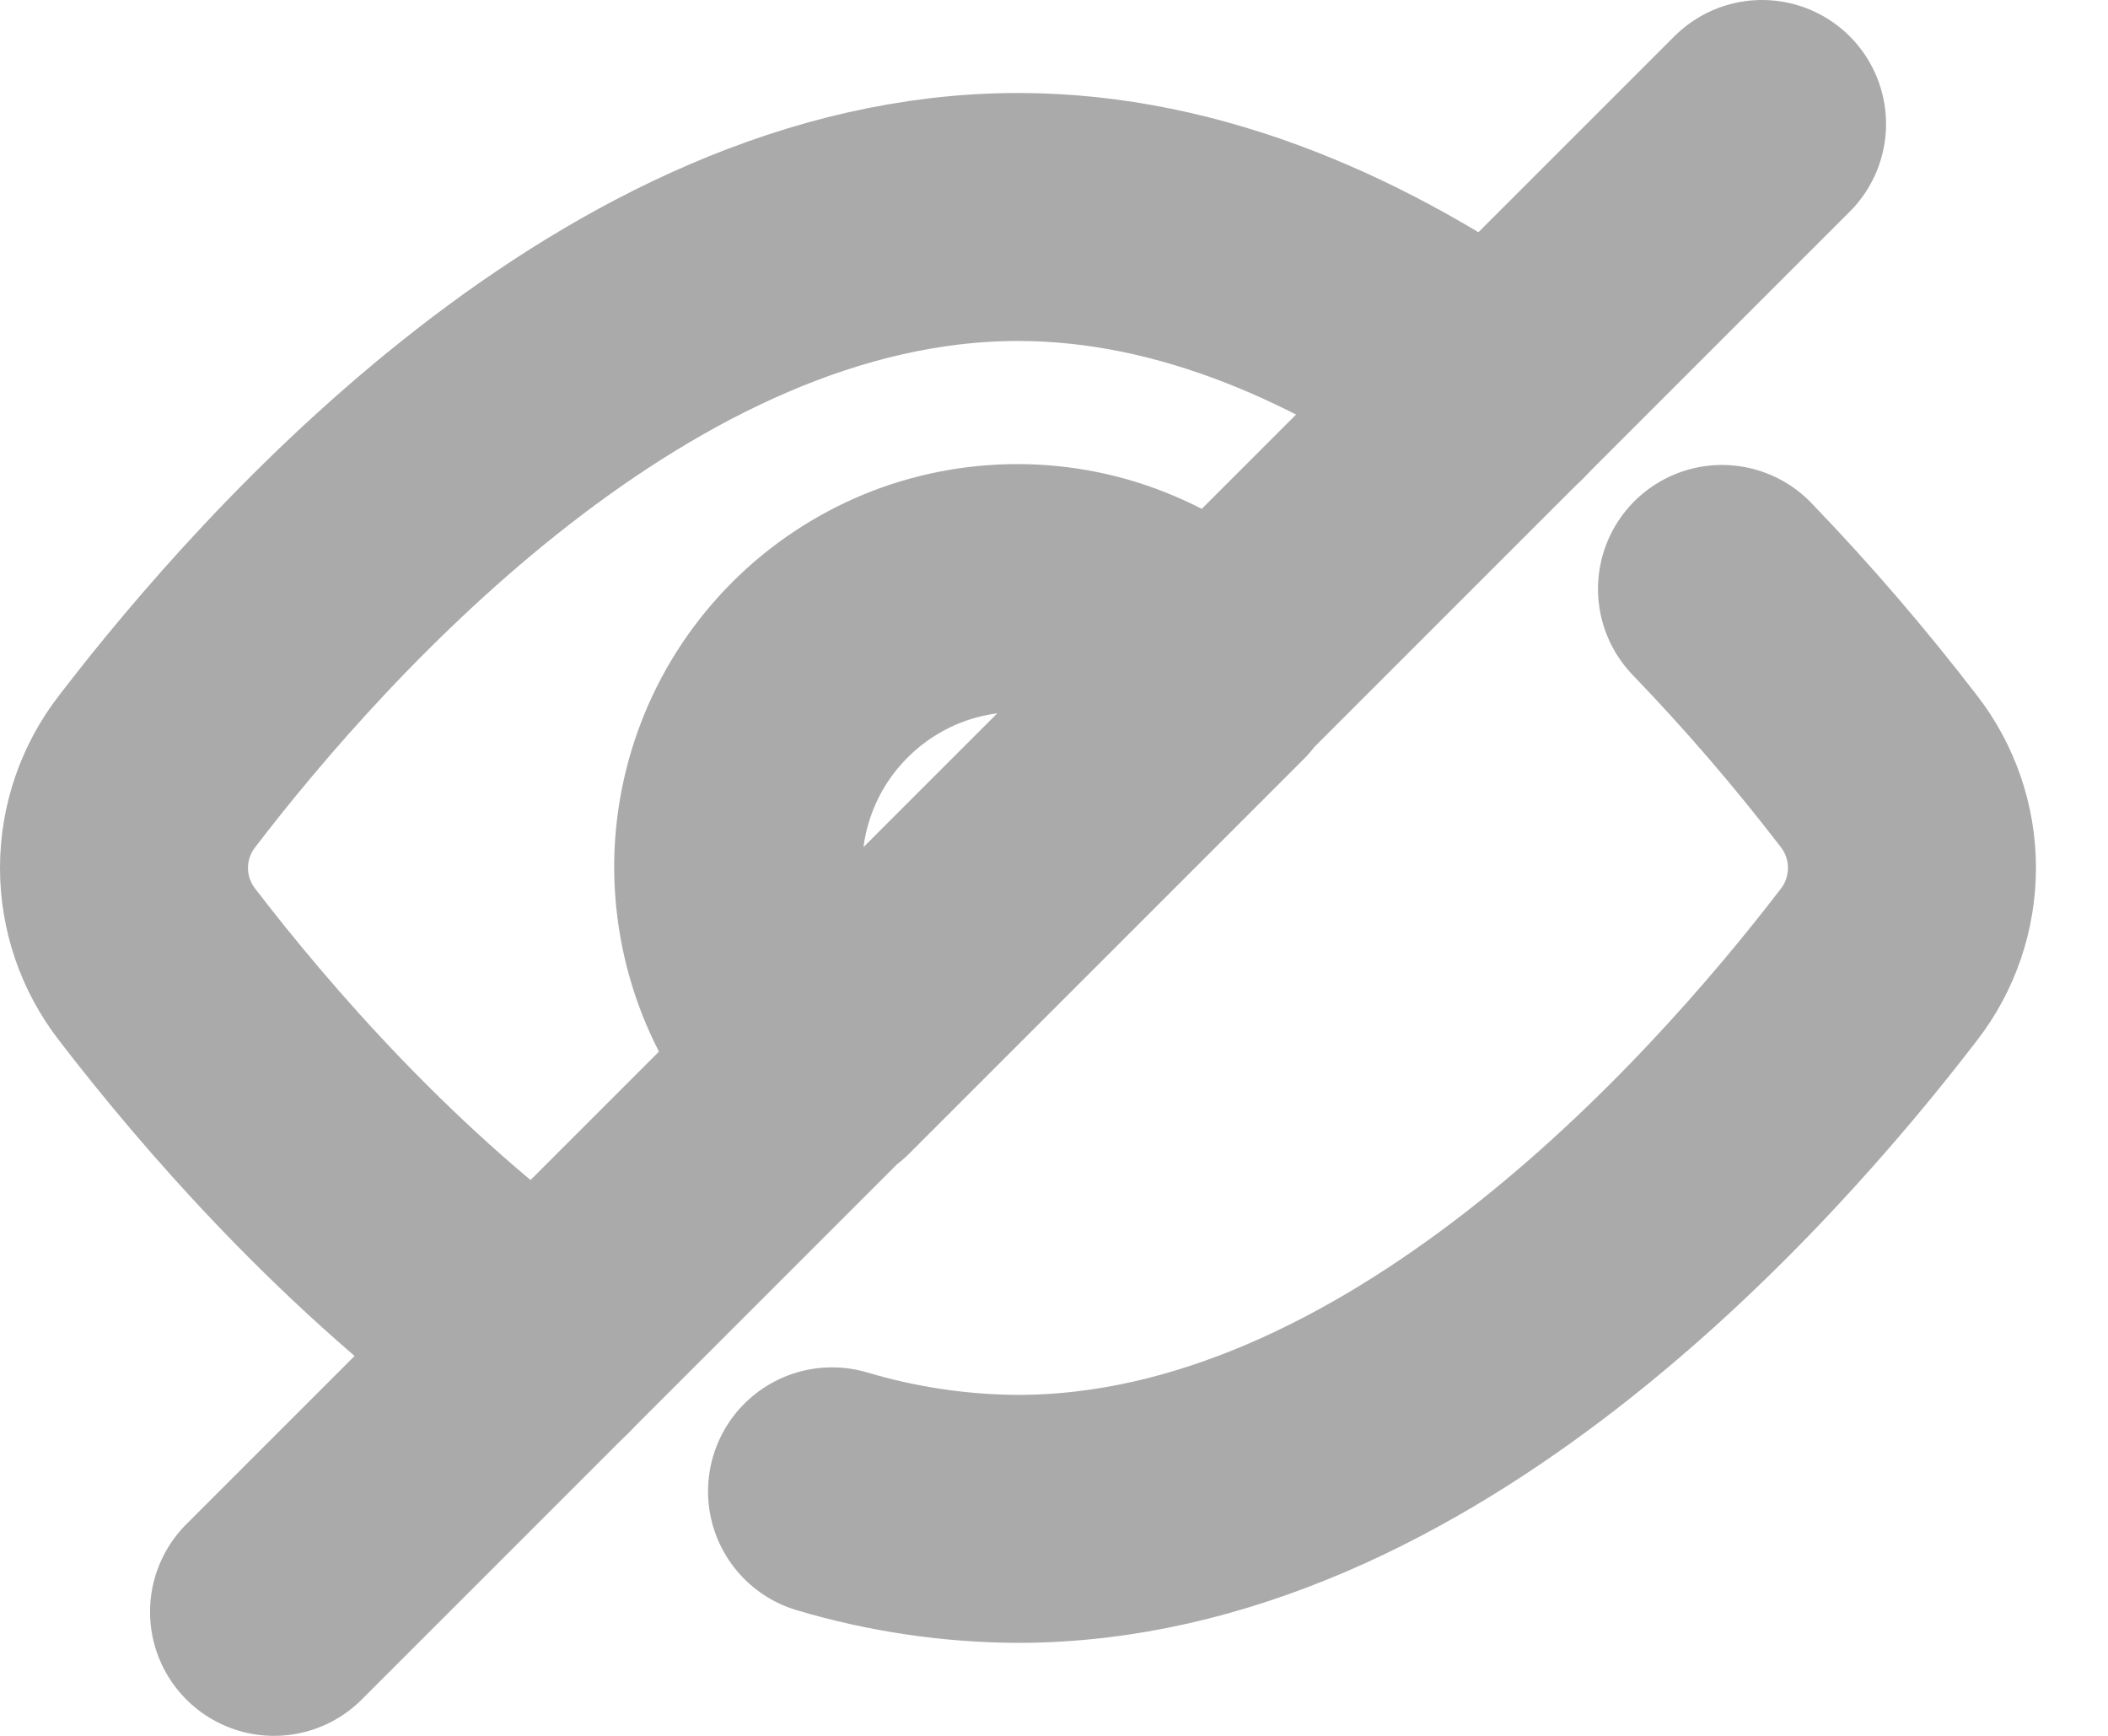
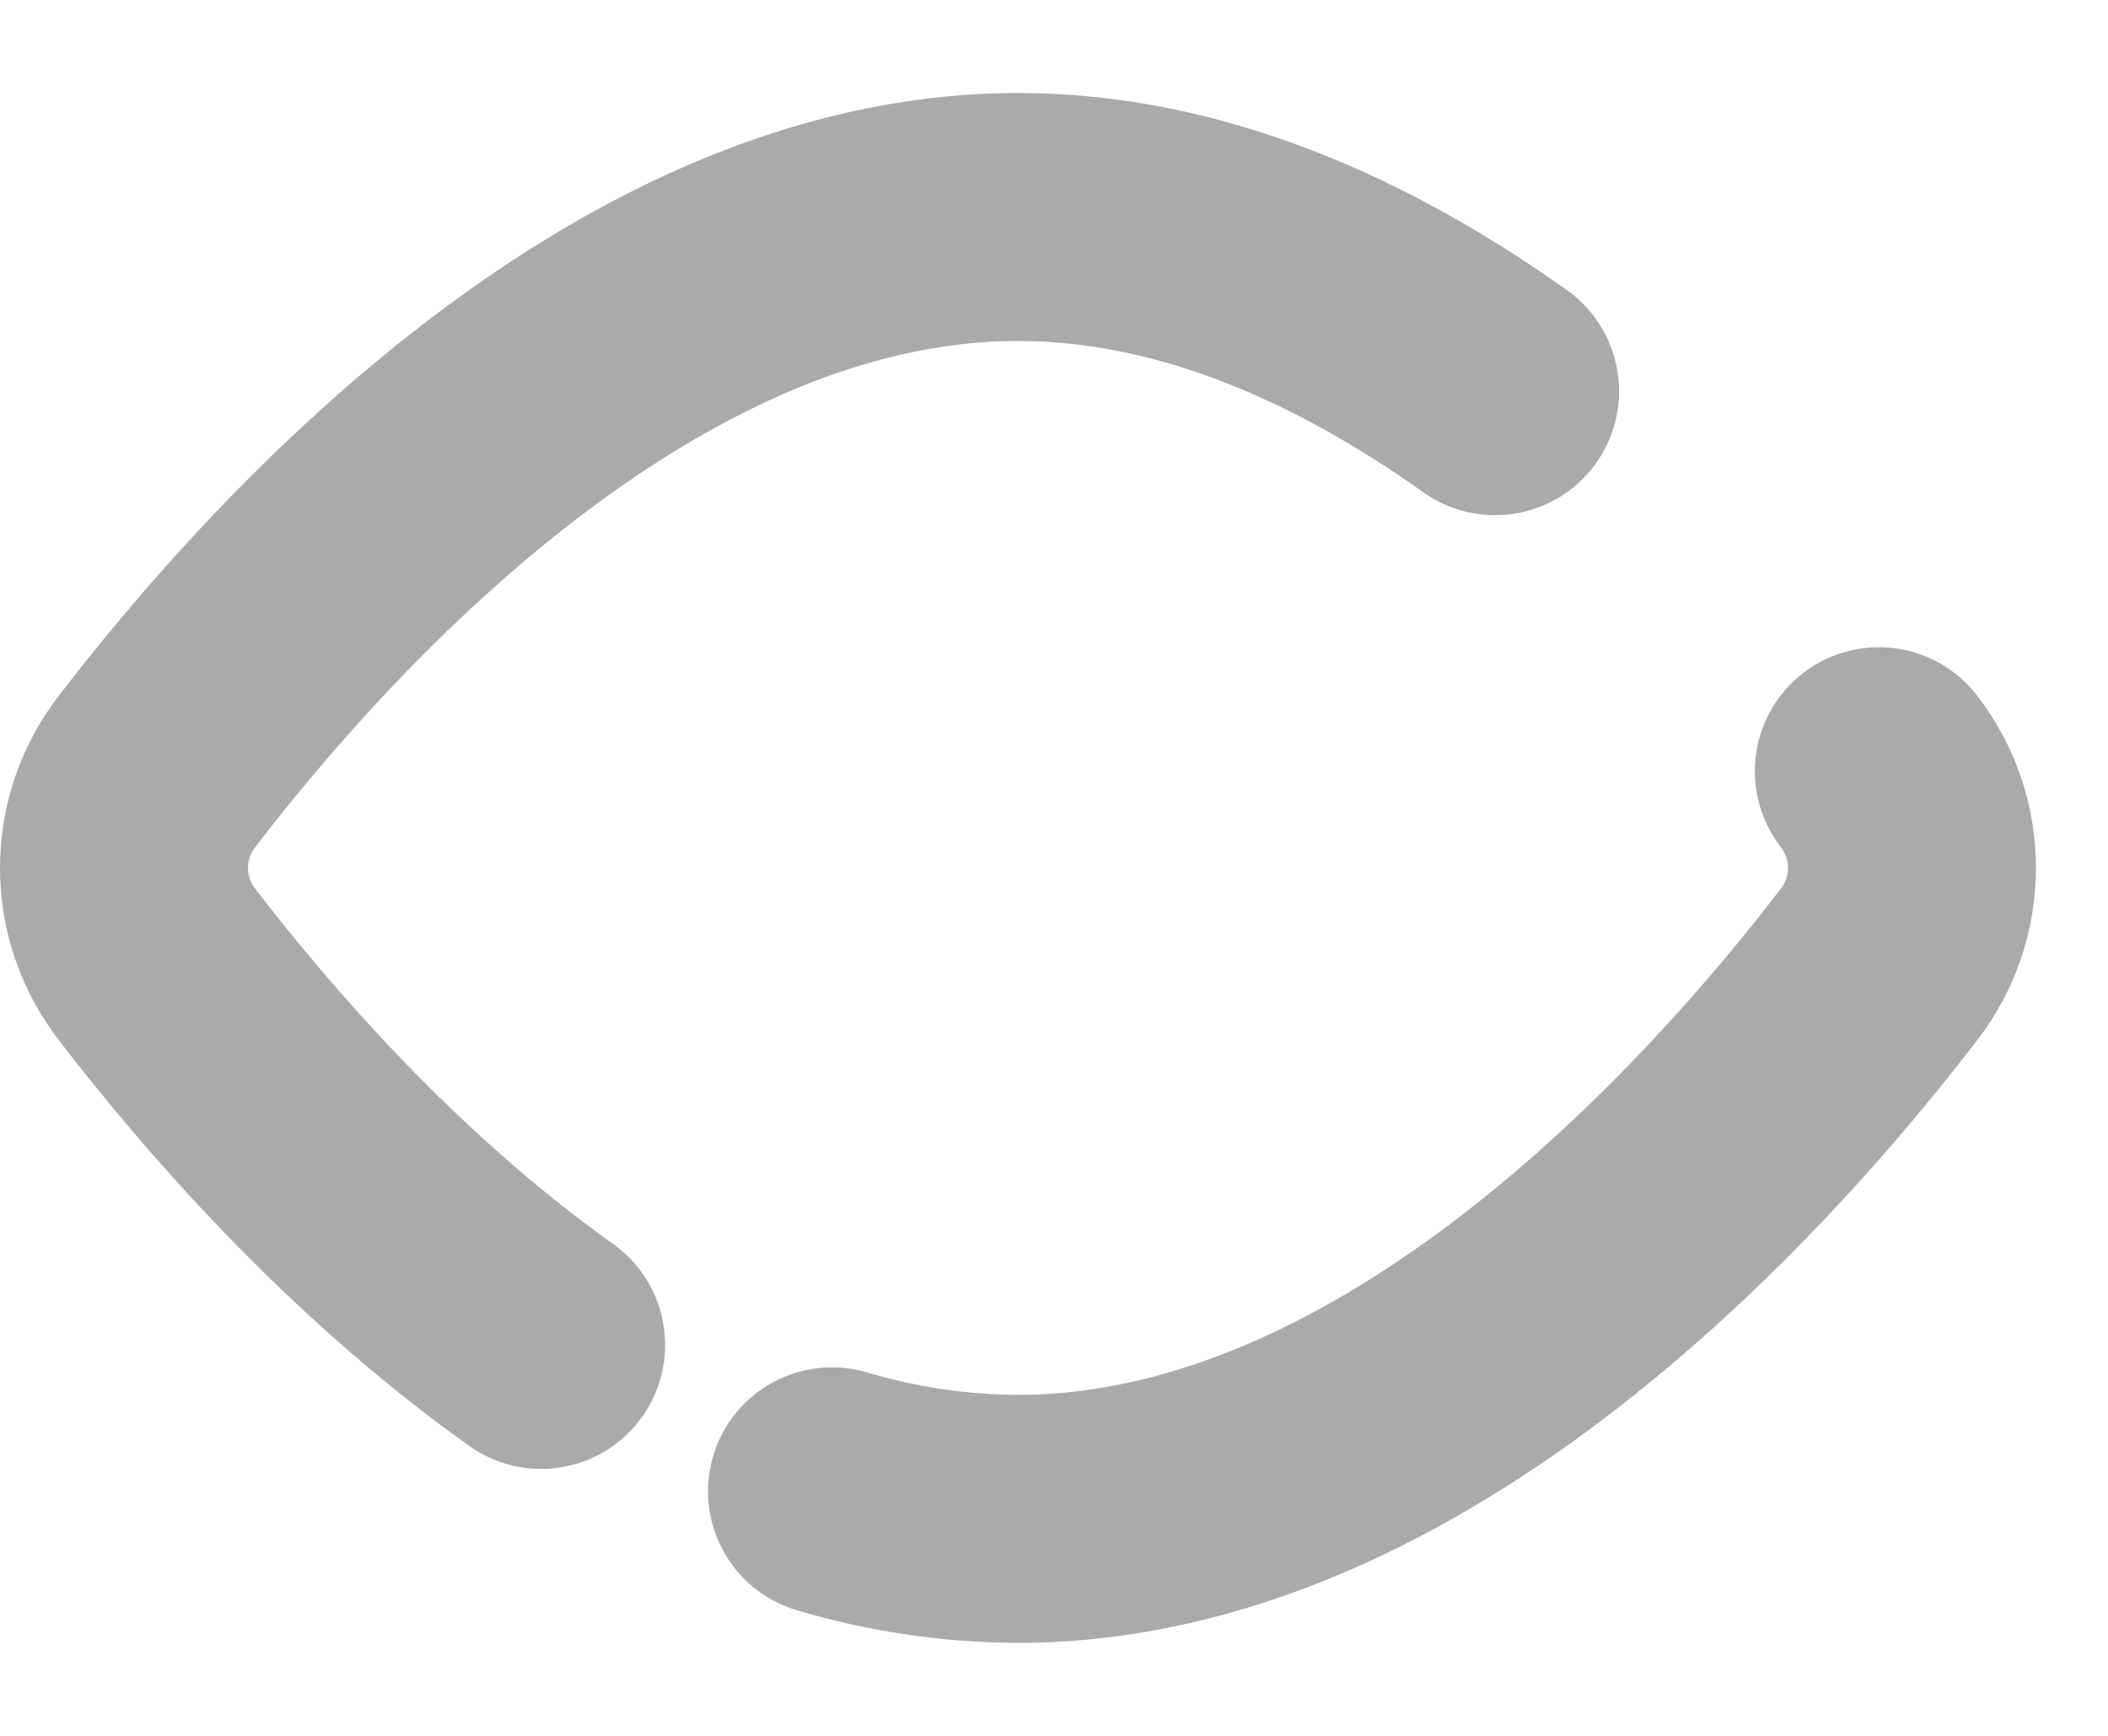
<svg xmlns="http://www.w3.org/2000/svg" width="17" height="14" viewBox="0 0 17 14" fill="none">
  <path d="M4.364 10.847C2.981 9.864 1.886 8.586 1.267 7.779C1.094 7.556 1 7.282 1 7C1 6.718 1.094 6.444 1.267 6.221C2.387 4.76 5.073 1.75 8.21 1.75C9.617 1.75 10.932 2.355 12.057 3.155" stroke="#AAAAAA" stroke-width="2" stroke-linecap="round" stroke-linejoin="round" />
-   <path d="M6.71 12.028C7.197 12.173 7.702 12.248 8.21 12.25C11.347 12.25 14.033 9.24 15.153 7.779C15.326 7.556 15.419 7.281 15.419 6.999C15.419 6.717 15.325 6.443 15.152 6.22C14.758 5.707 14.336 5.216 13.887 4.75M9.807 5.415C9.599 5.204 9.351 5.035 9.077 4.92C8.804 4.804 8.51 4.744 8.213 4.743C7.916 4.742 7.621 4.799 7.347 4.912C7.072 5.026 6.823 5.192 6.613 5.402C6.403 5.612 6.236 5.861 6.123 6.136C6.01 6.411 5.952 6.705 5.953 7.002C5.955 7.299 6.015 7.593 6.13 7.867C6.245 8.14 6.414 8.388 6.625 8.597L9.807 5.415ZM2.21 13L14.21 1L2.21 13Z" stroke="#AAAAAA" stroke-width="2" stroke-linecap="round" stroke-linejoin="round" />
+   <path d="M6.71 12.028C7.197 12.173 7.702 12.248 8.21 12.25C11.347 12.25 14.033 9.24 15.153 7.779C15.326 7.556 15.419 7.281 15.419 6.999C15.419 6.717 15.325 6.443 15.152 6.22C14.758 5.707 14.336 5.216 4.75M9.807 5.415C9.599 5.204 9.351 5.035 9.077 4.92C8.804 4.804 8.51 4.744 8.213 4.743C7.916 4.742 7.621 4.799 7.347 4.912C7.072 5.026 6.823 5.192 6.613 5.402C6.403 5.612 6.236 5.861 6.123 6.136C6.01 6.411 5.952 6.705 5.953 7.002C5.955 7.299 6.015 7.593 6.13 7.867C6.245 8.14 6.414 8.388 6.625 8.597L9.807 5.415ZM2.21 13L14.21 1L2.21 13Z" stroke="#AAAAAA" stroke-width="2" stroke-linecap="round" stroke-linejoin="round" />
</svg>
